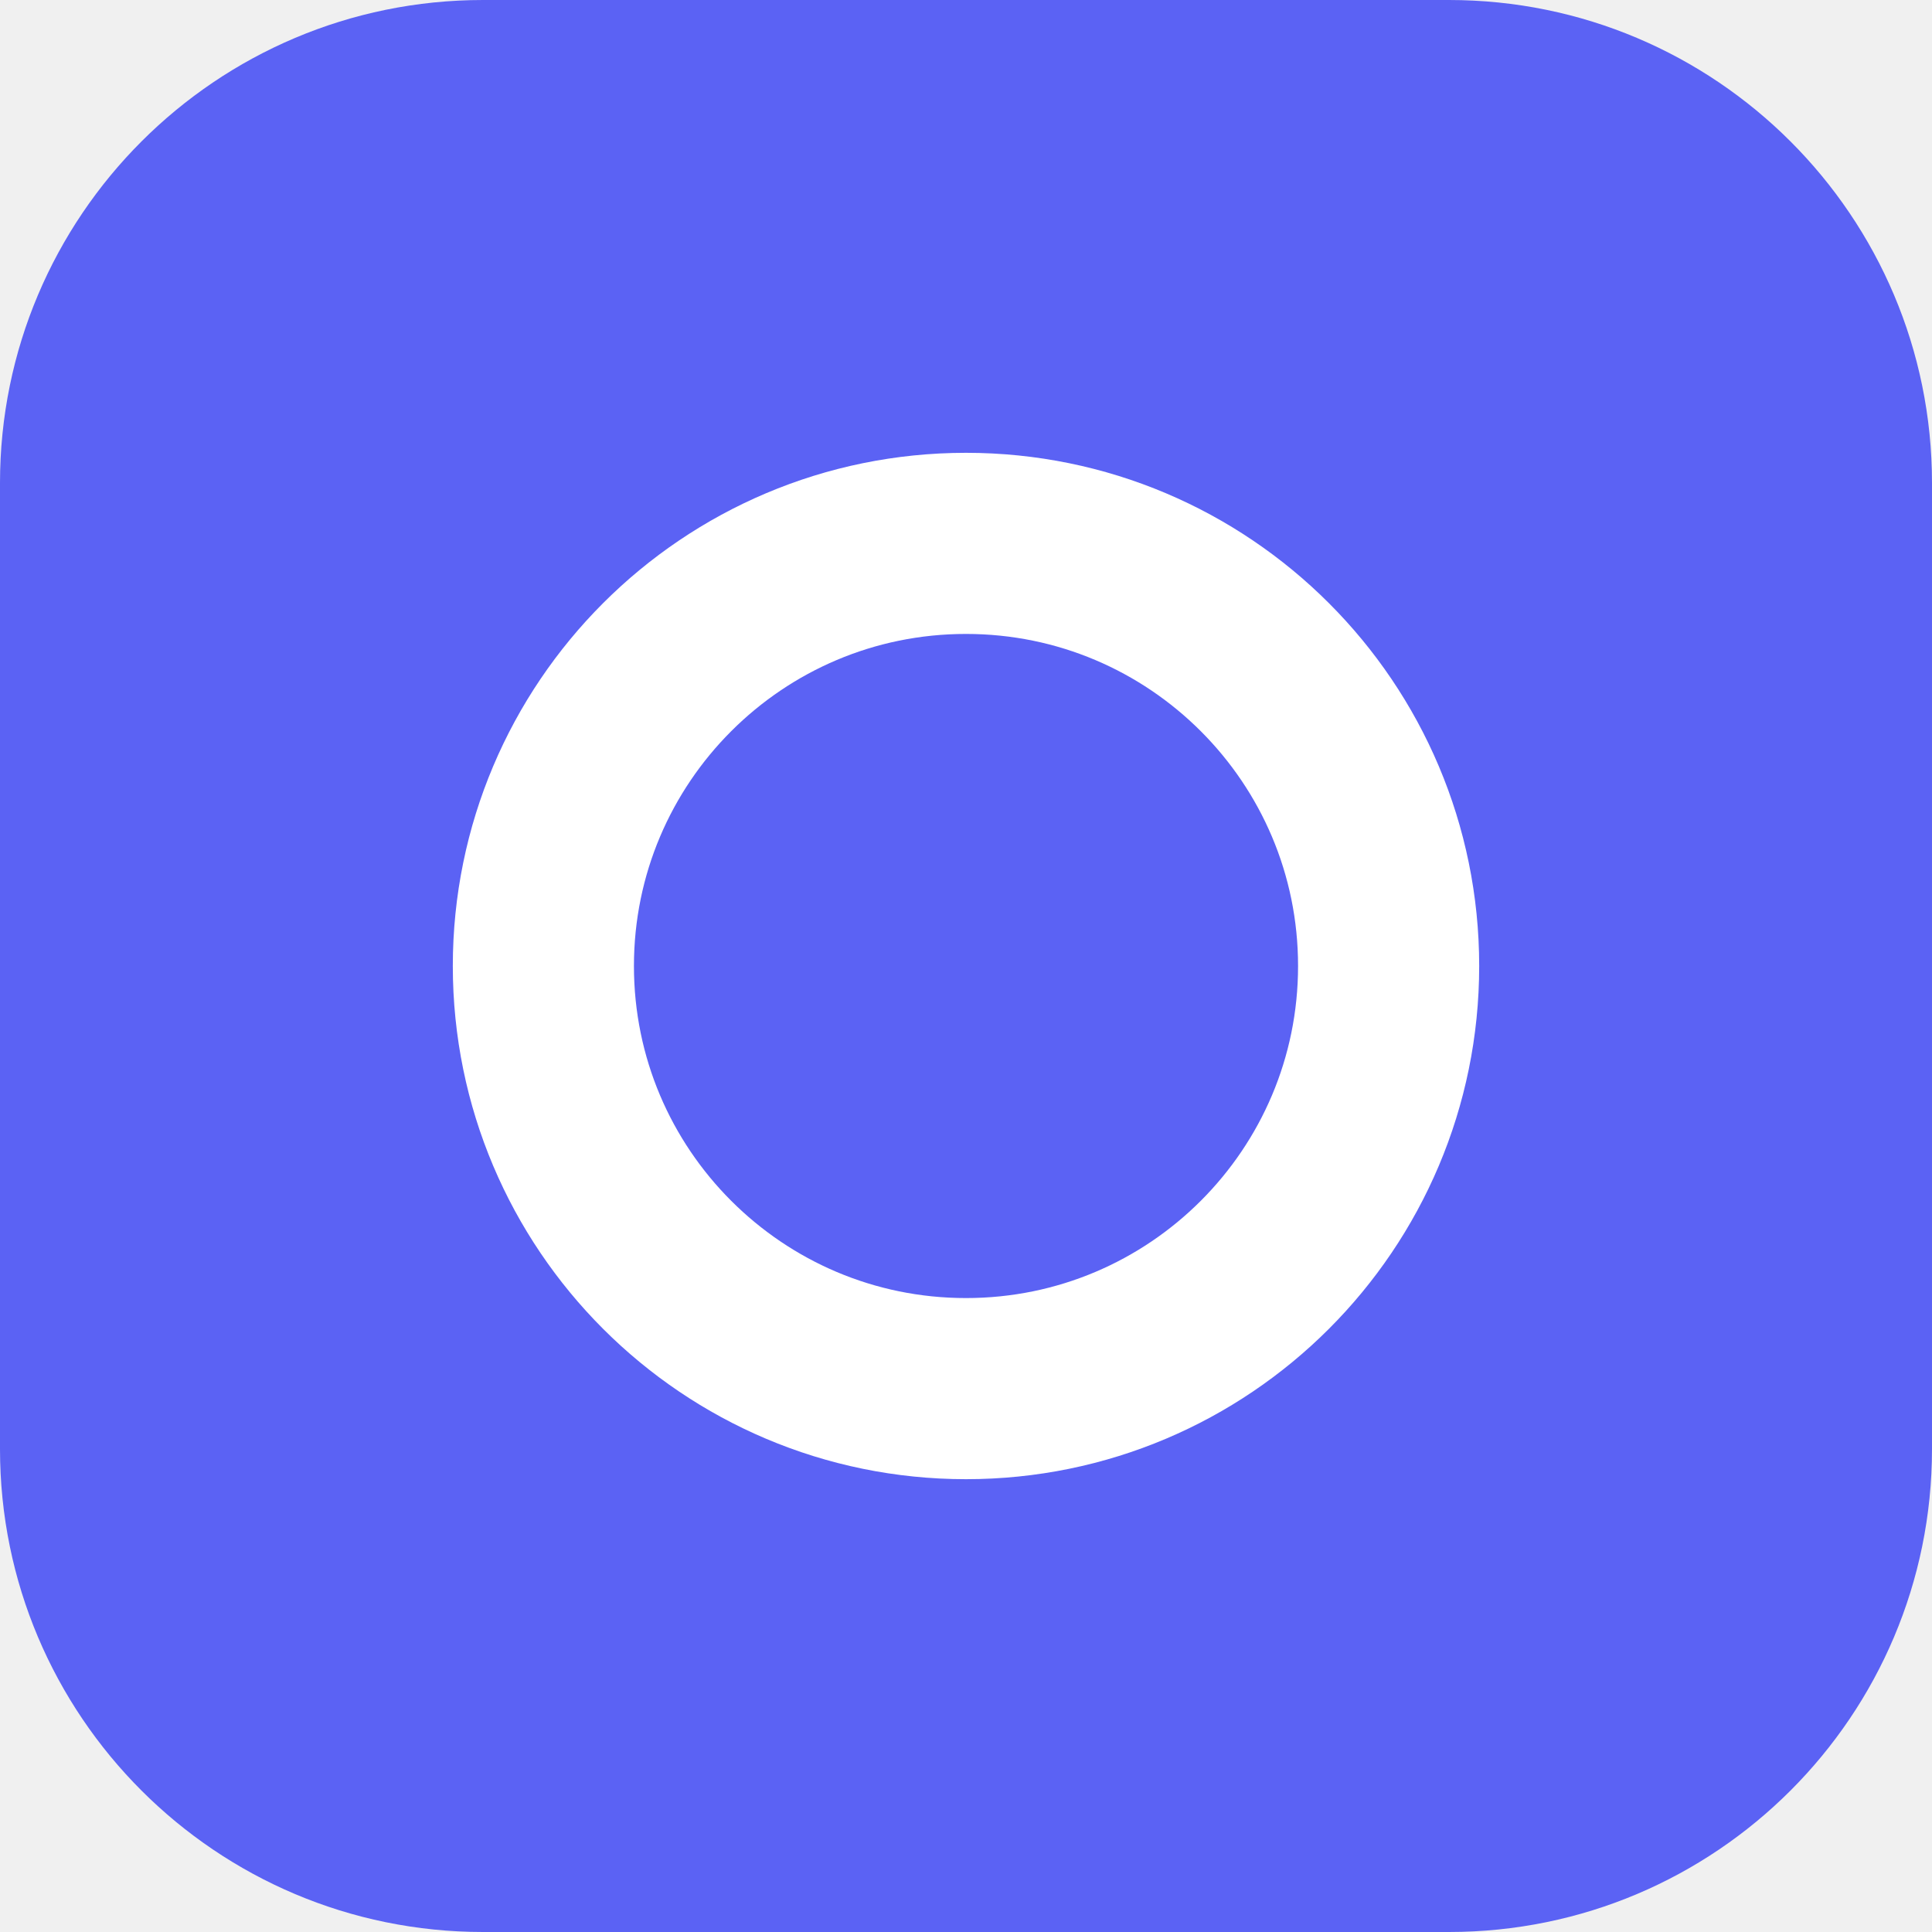
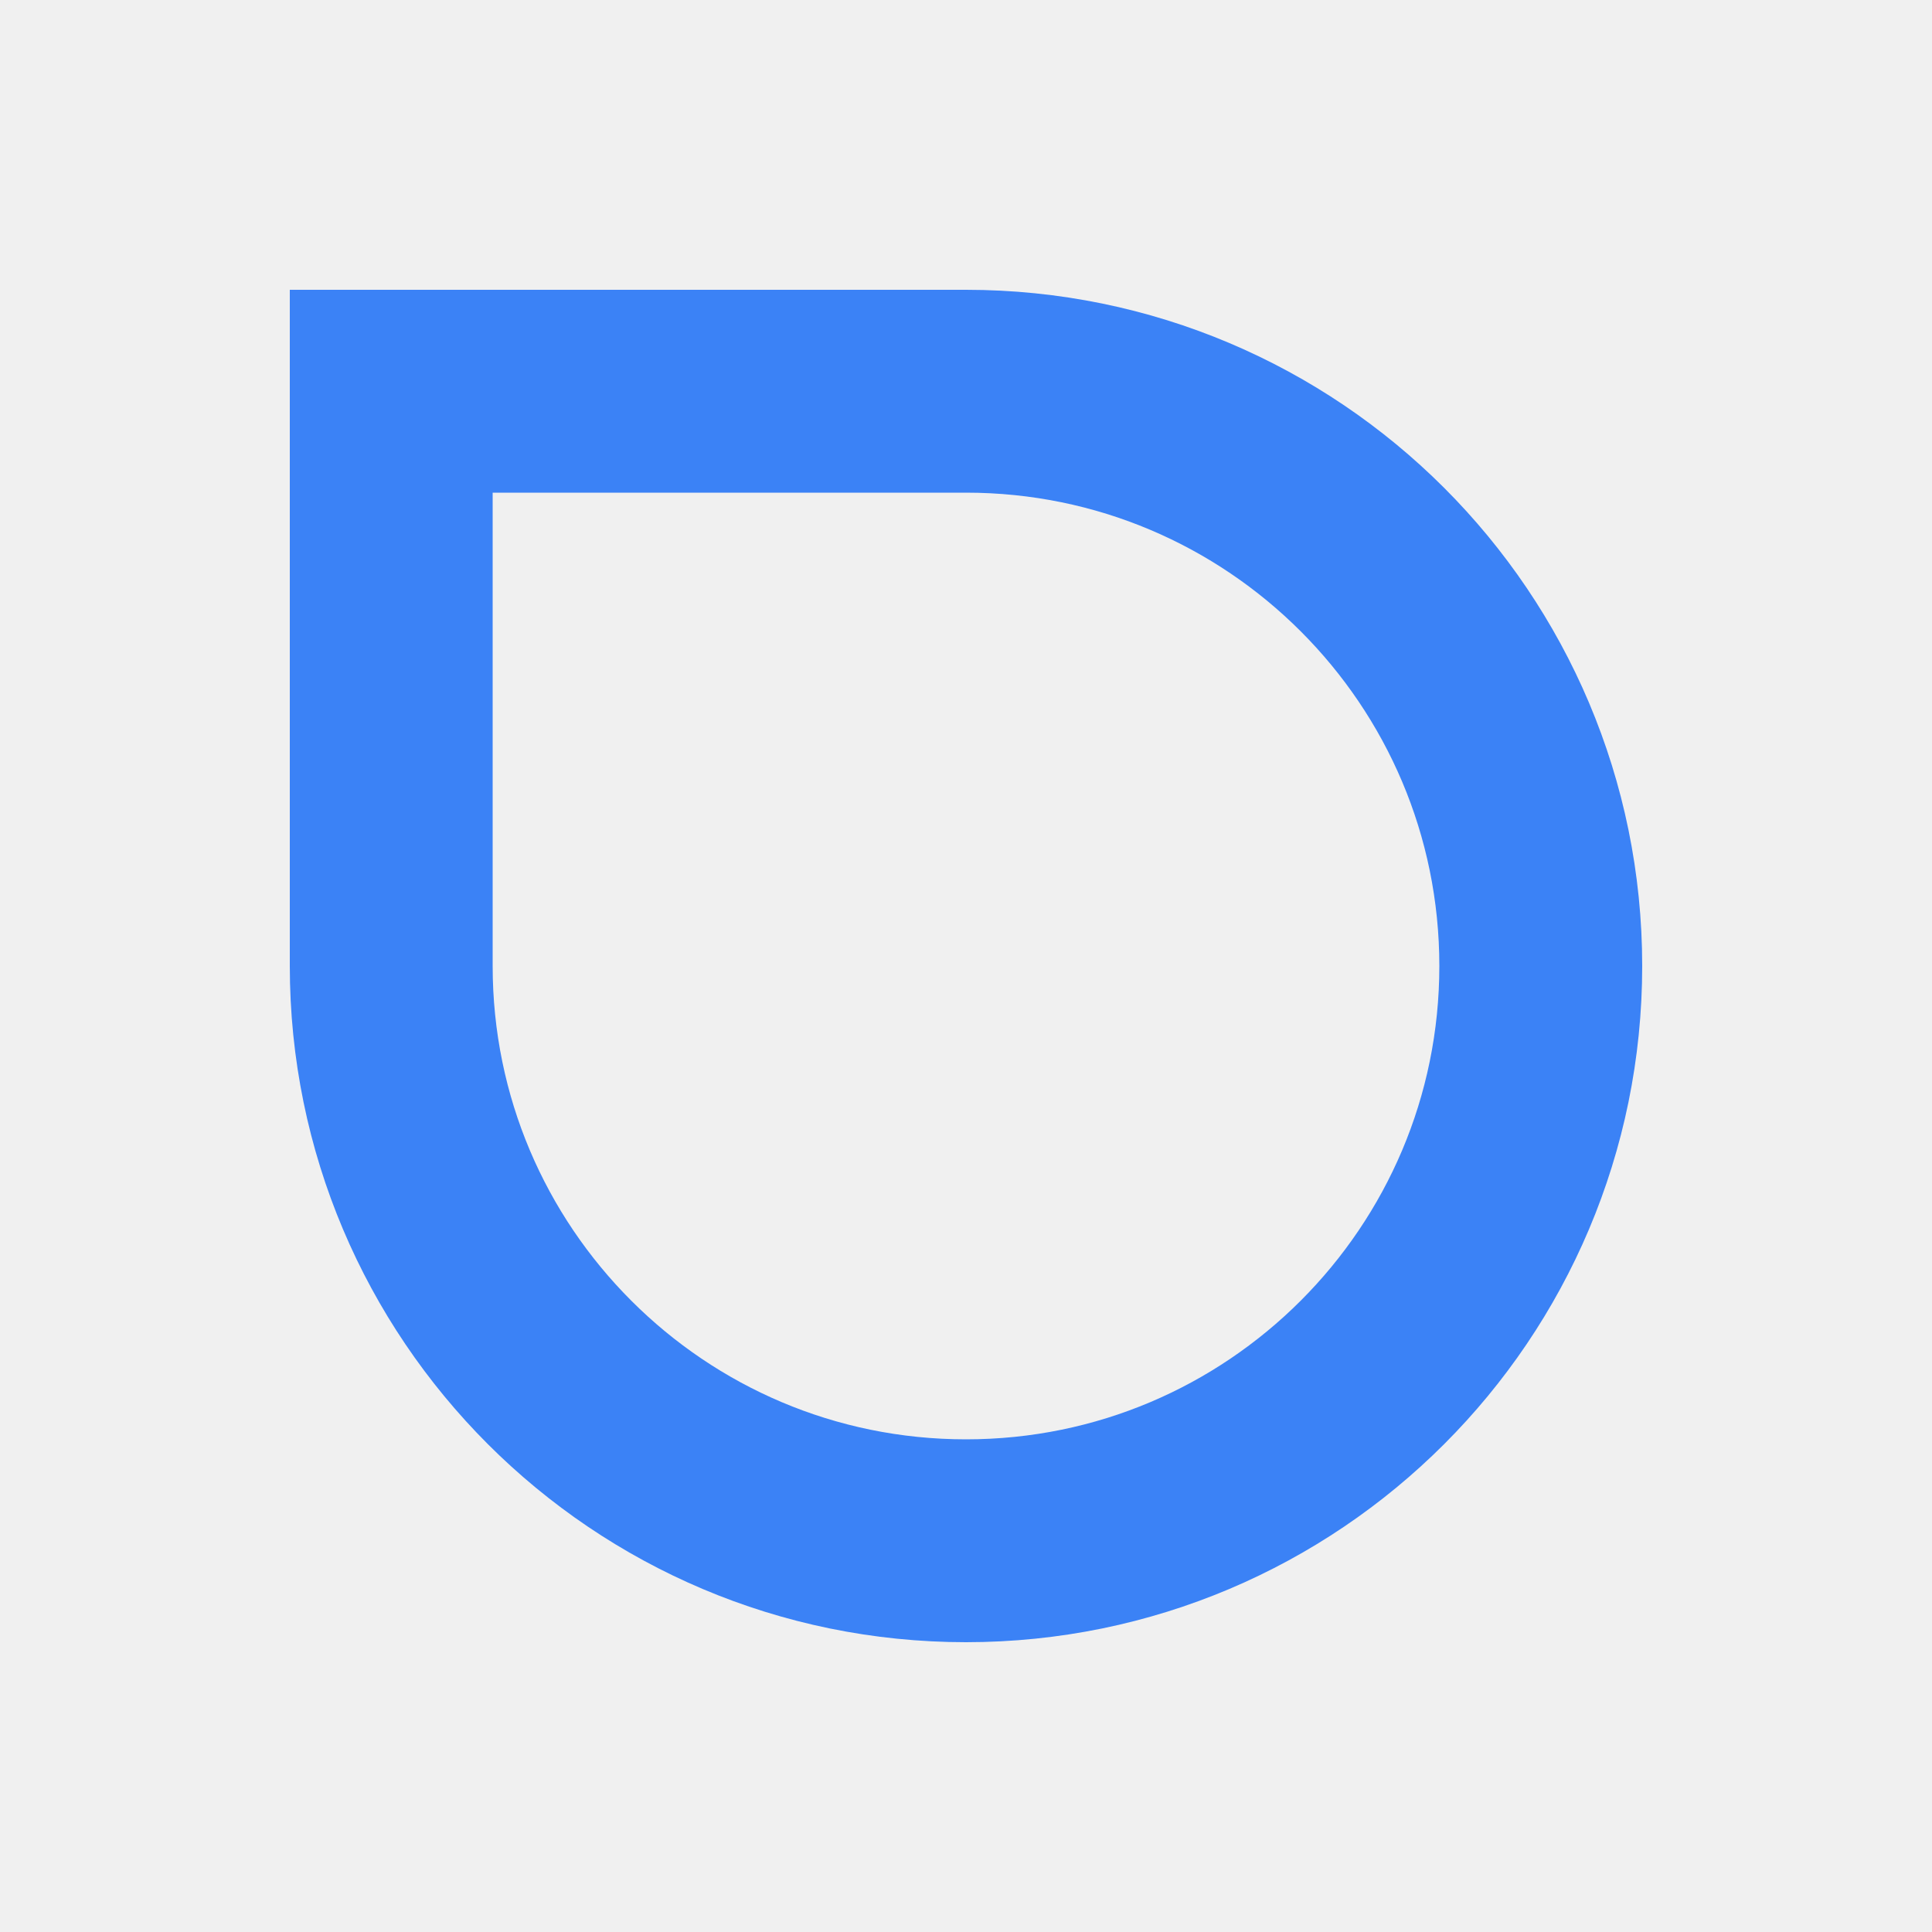
- <svg xmlns="http://www.w3.org/2000/svg" viewBox="0 0 32 32">
-   <rect width="32" height="32" rx="8" fill="#5b62f4" />
-   <circle cx="16" cy="16" r="7" fill="none" stroke="#fff" stroke-width="3" />
+ <svg xmlns="http://www.w3.org/2000/svg" viewBox="0 0 100 100" fill="none">
+   <path d="M20.25 20.25H50a29.75 29.75 0 1 1-29.75 29.75Z" stroke="#3b82f6" stroke-width="10.5" stroke-linejoin="miter" />
</svg>
